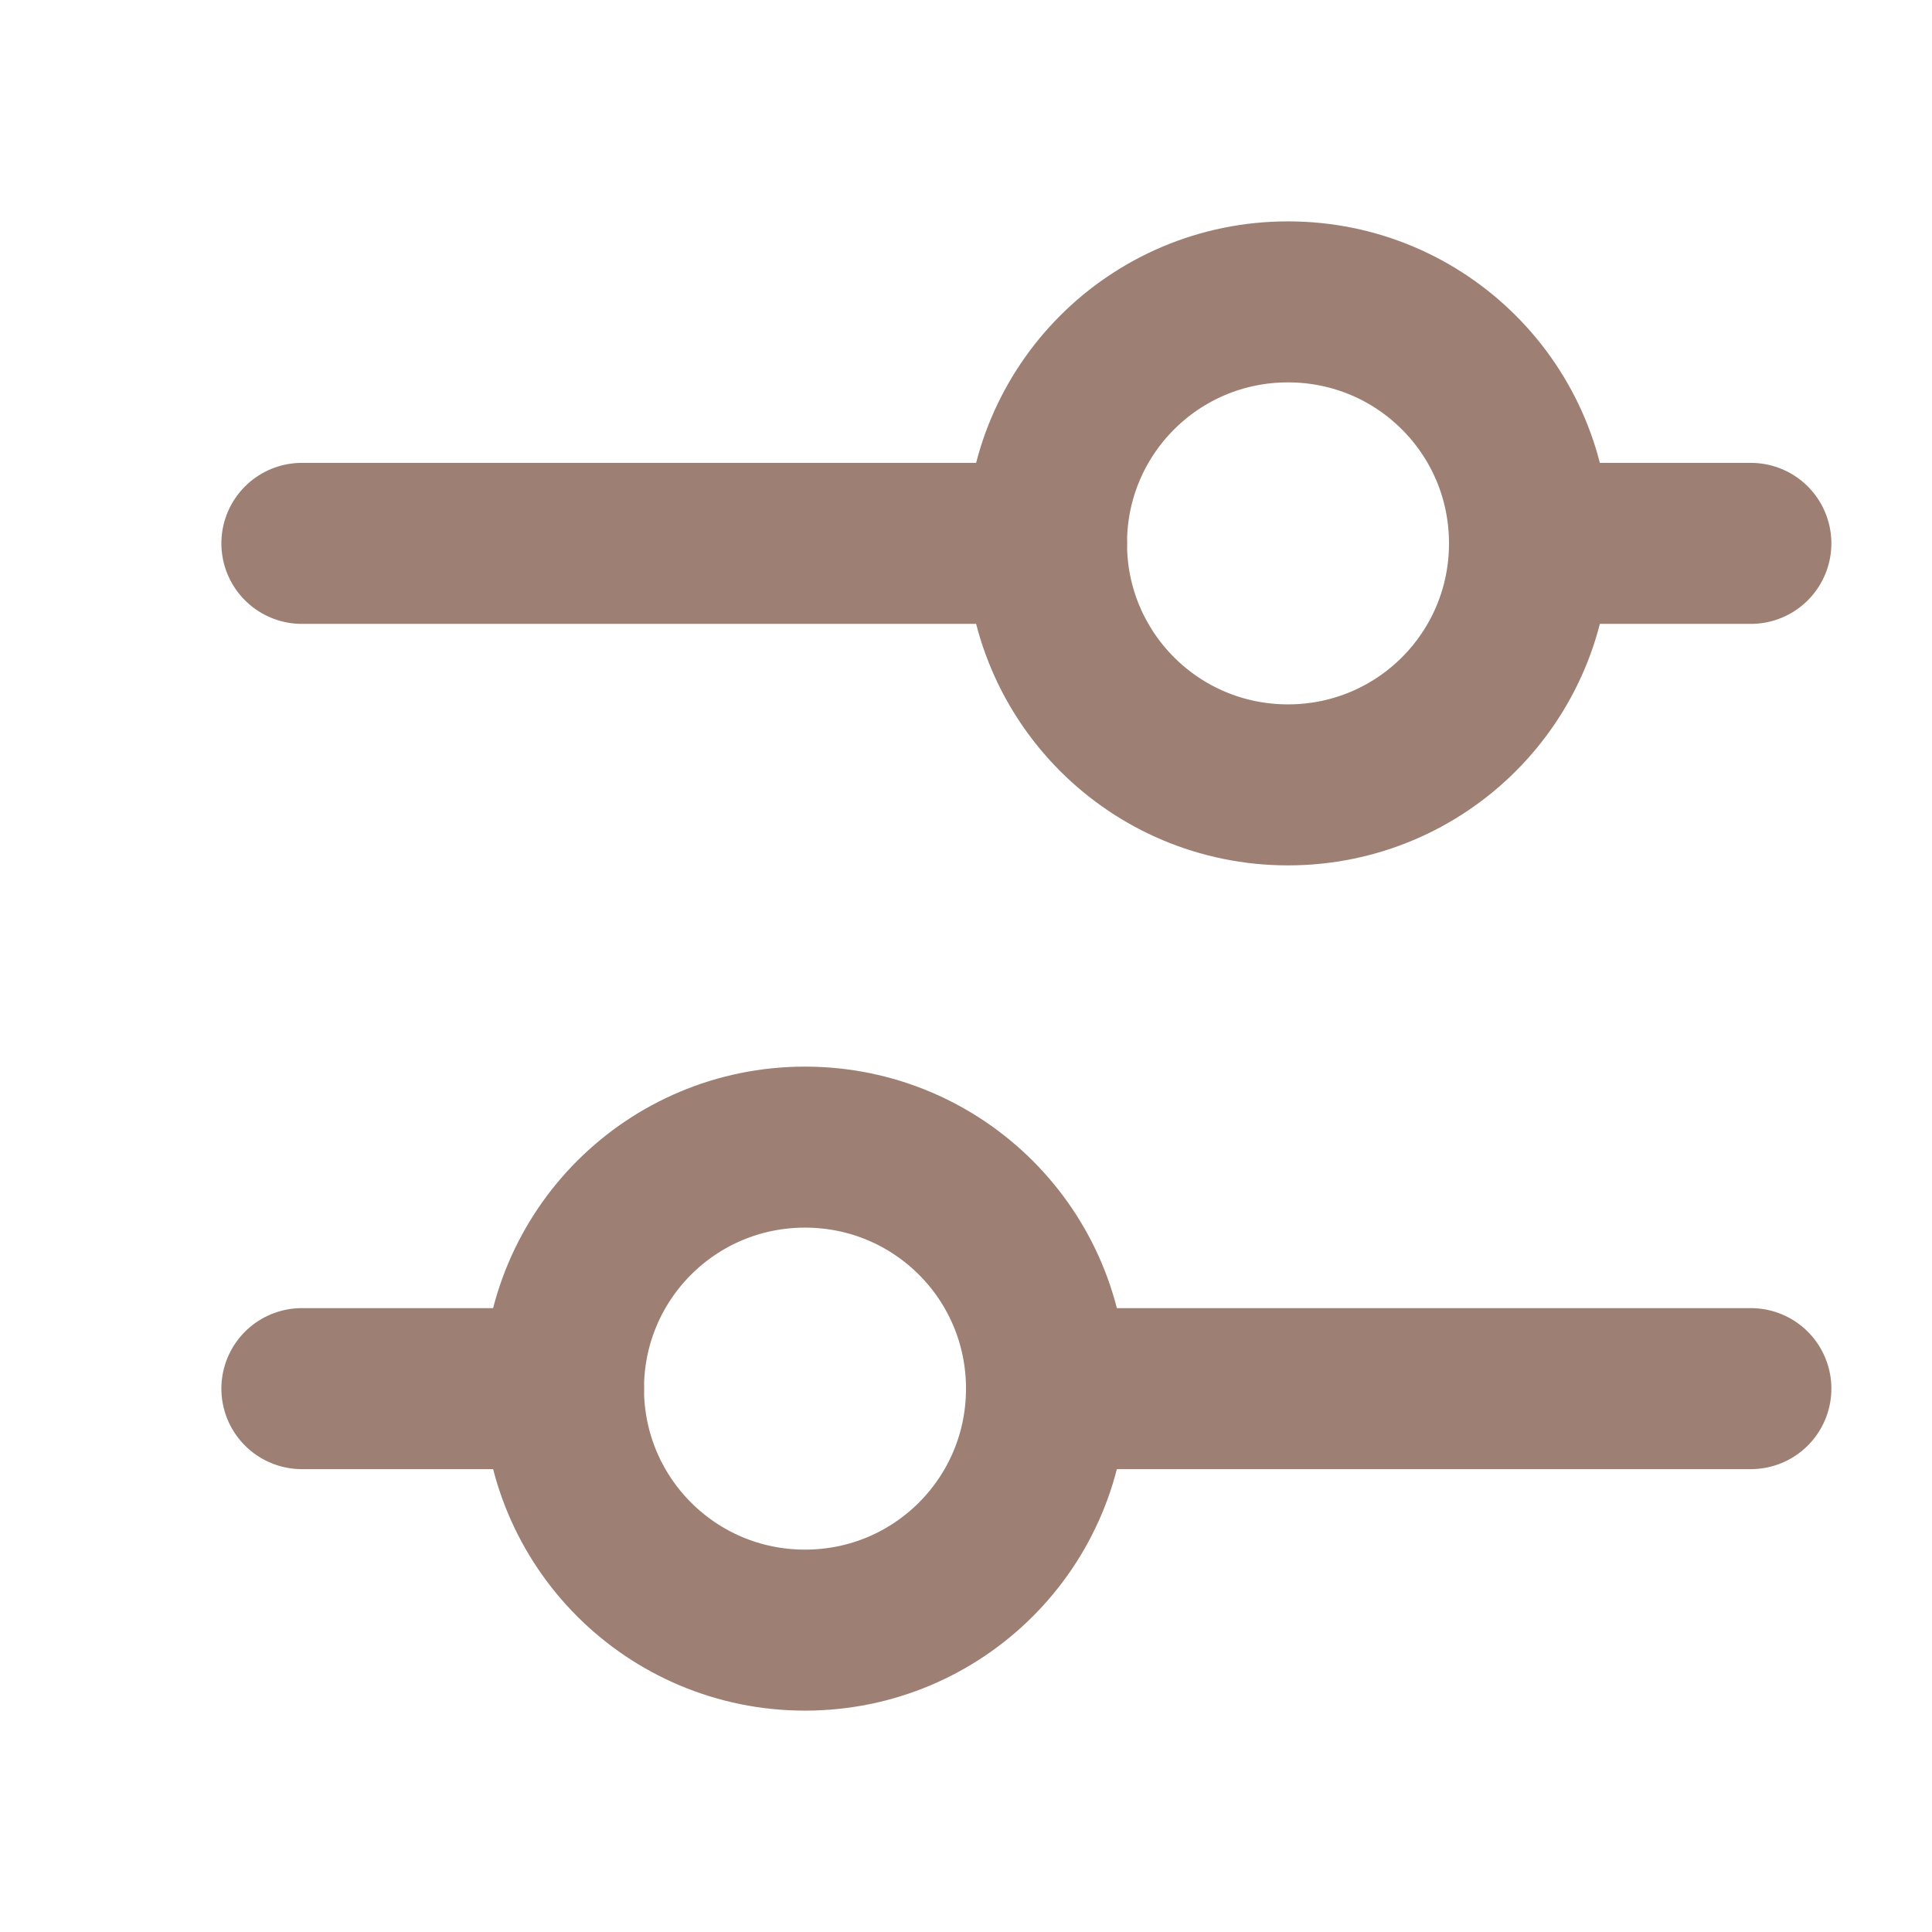
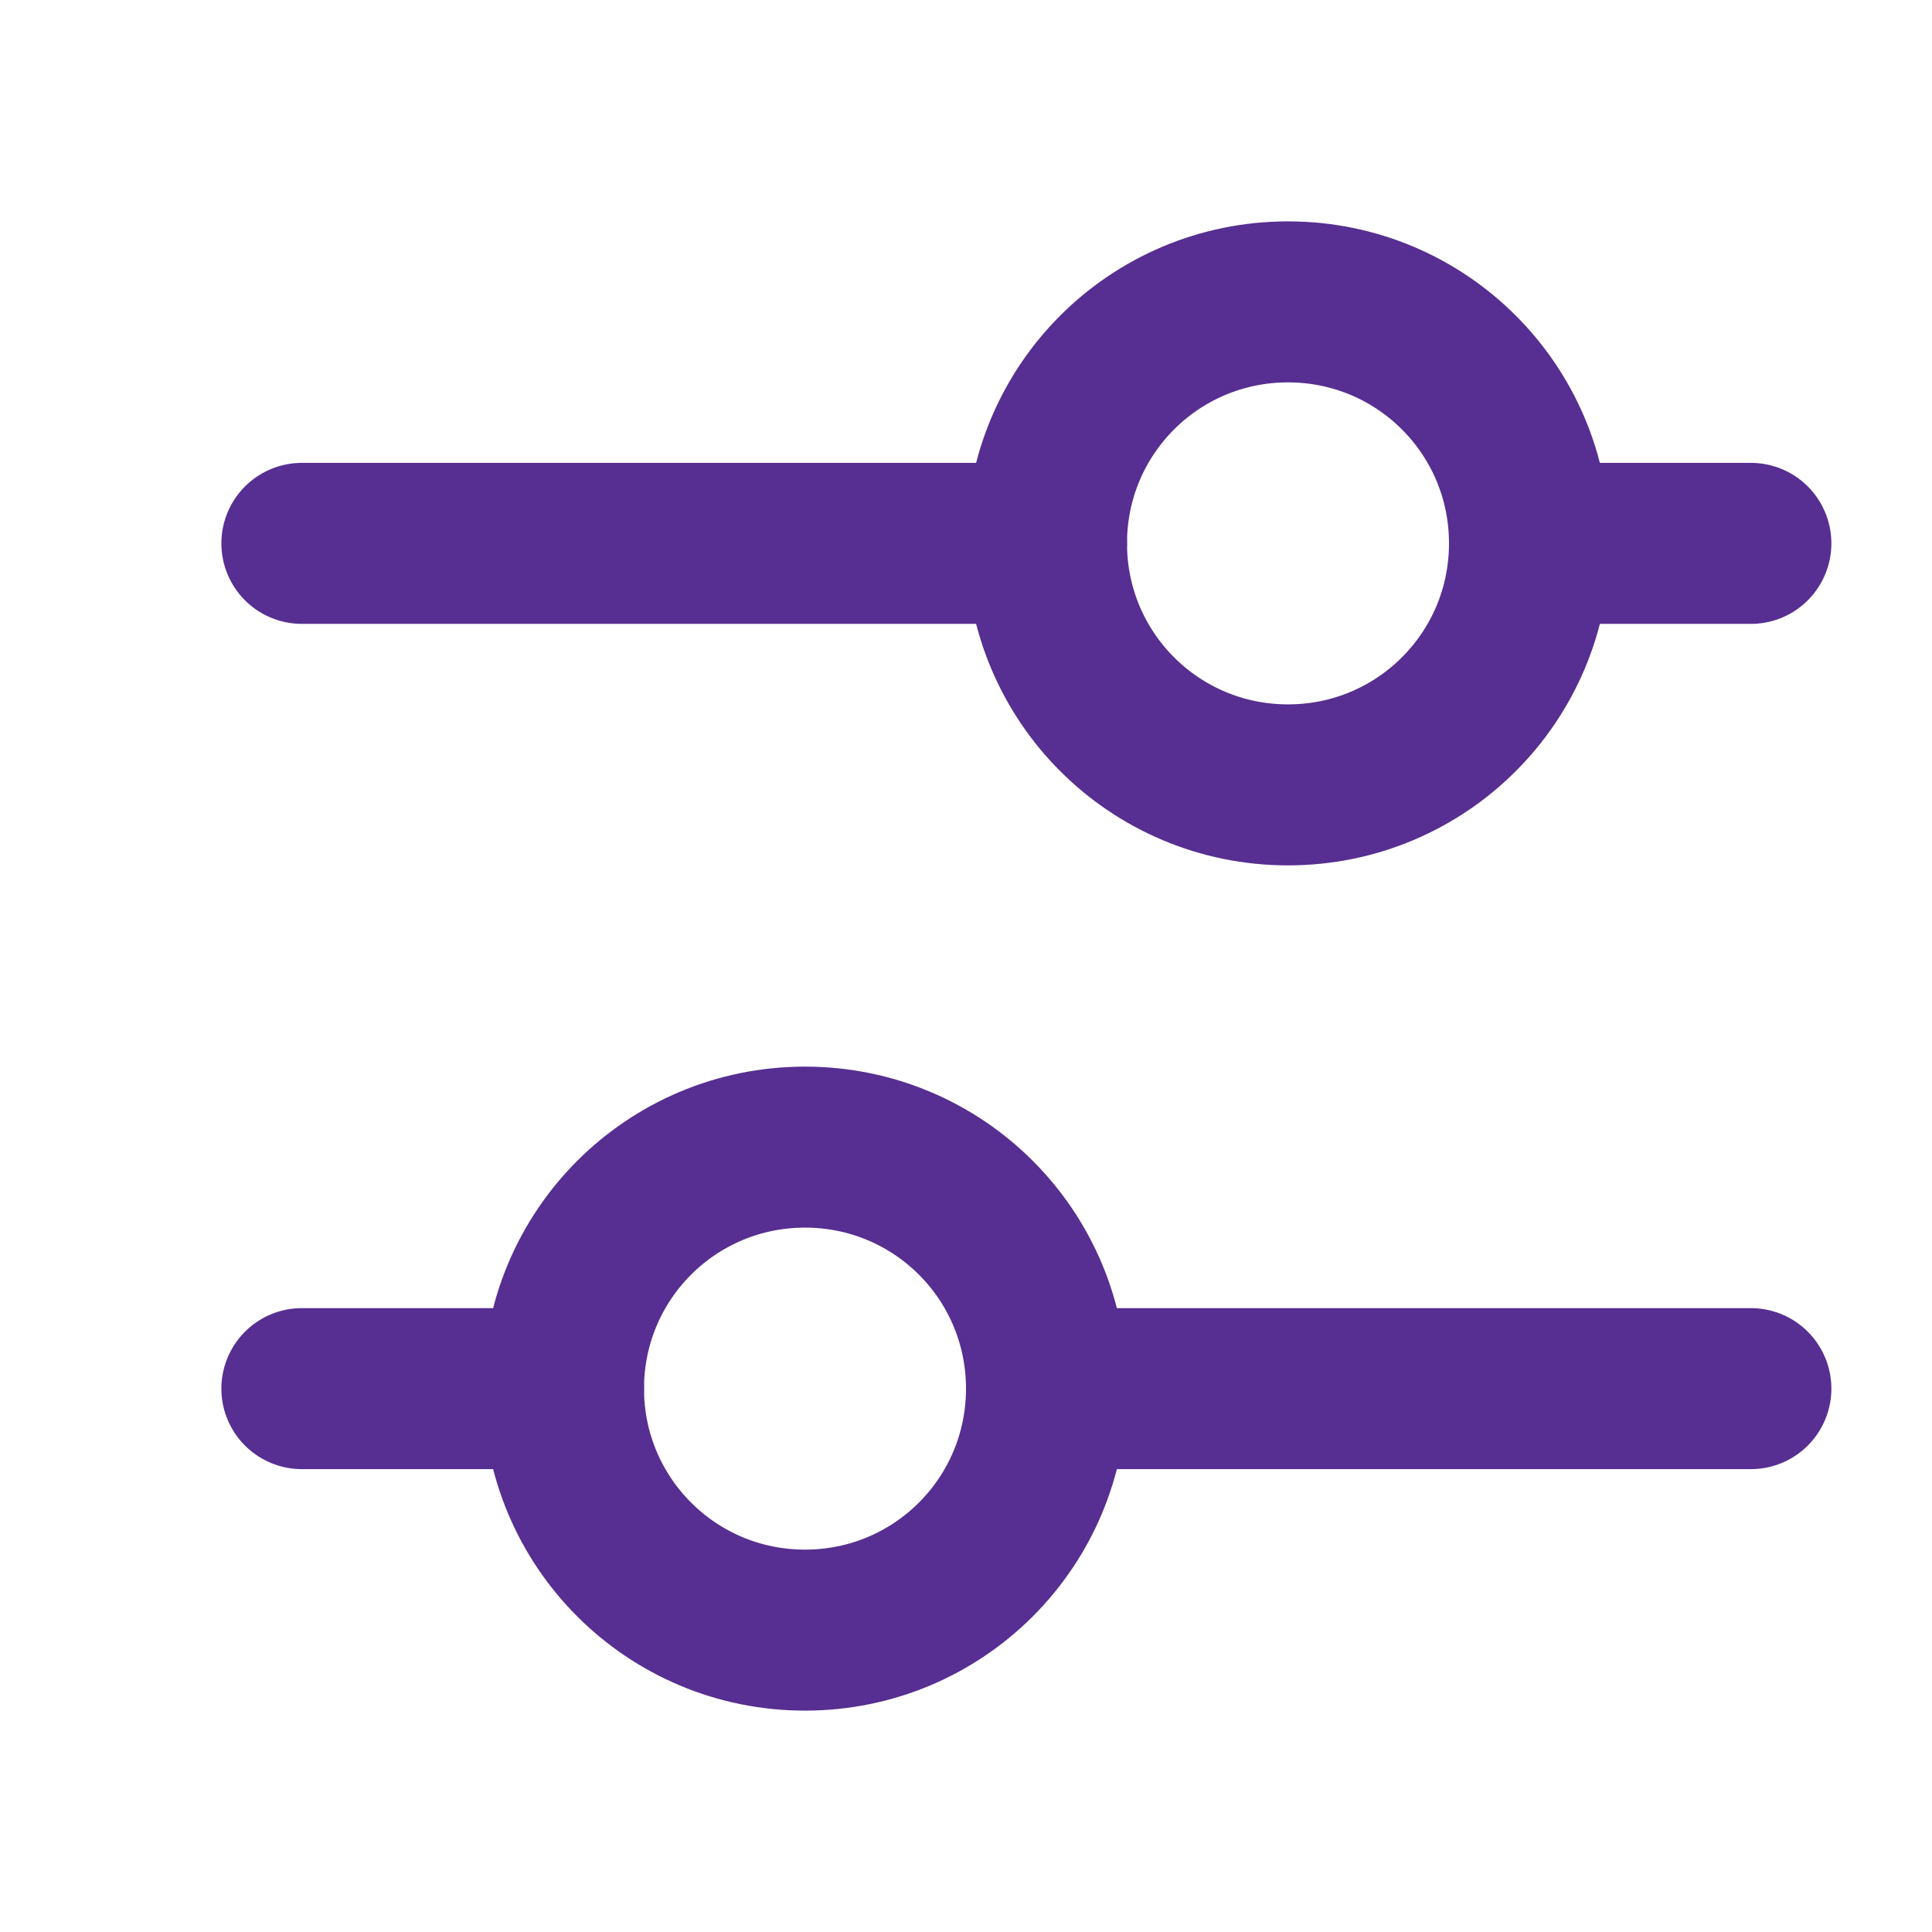
<svg xmlns="http://www.w3.org/2000/svg" width="24px" height="24px" viewBox="0 0 24 24" version="1.1">
  <g id="Course" stroke="none" stroke-width="1" fill="none" fill-rule="evenodd">
    <g id="Course--Landing-Logged-in-user-screen" transform="translate(-320, -37)">
      <g id="outline-tune-24px" transform="translate(320, 37)">
        <polygon id="Path" points="0 0 24 0 24 24 0 24" />
-         <g id="Group-21" transform="translate(3, 3)" stroke="#9D7F73" stroke-linecap="round">
+         <g id="Group-21" transform="translate(3, 3)" stroke="#572E91" stroke-linecap="round">
          <line x1="18.75" y1="3.75" x2="16" y2="3.75" id="Stroke-1" stroke-width="1.5" />
          <line x1="10" y1="3.75" x2="0.75" y2="3.75" id="Stroke-3" stroke-width="1.5" />
          <line x1="18.75" y1="14.25" x2="10" y2="14.25" id="Stroke-5" stroke-width="1.5" />
          <line x1="4" y1="14.25" x2="0.75" y2="14.25" id="Stroke-7" stroke-width="1.5" />
          <line x1="18.75" y1="3.75" x2="16" y2="3.75" id="Stroke-9" stroke-width="2" />
          <line x1="10" y1="3.75" x2="0.75" y2="3.75" id="Stroke-11" stroke-width="2" />
          <line x1="18.75" y1="14.25" x2="10" y2="14.25" id="Stroke-13" stroke-width="2" />
          <line x1="4" y1="14.25" x2="0.75" y2="14.25" id="Stroke-15" stroke-width="2" />
          <path d="M16,3.75 C16,5.41 14.66,6.75 13,6.75 C11.34,6.75 10,5.41 10,3.75 C10,2.09 11.34,0.75 13,0.75 C14.66,0.75 16,2.09 16,3.75 Z" id="Stroke-17" stroke-width="2" />
          <path d="M10,14.25 C10,15.91 8.66,17.25 7,17.25 C5.34,17.25 4,15.91 4,14.25 C4,12.59 5.34,11.25 7,11.25 C8.66,11.25 10,12.59 10,14.25 Z" id="Stroke-19" stroke-width="2" />
        </g>
      </g>
    </g>
  </g>
</svg>
